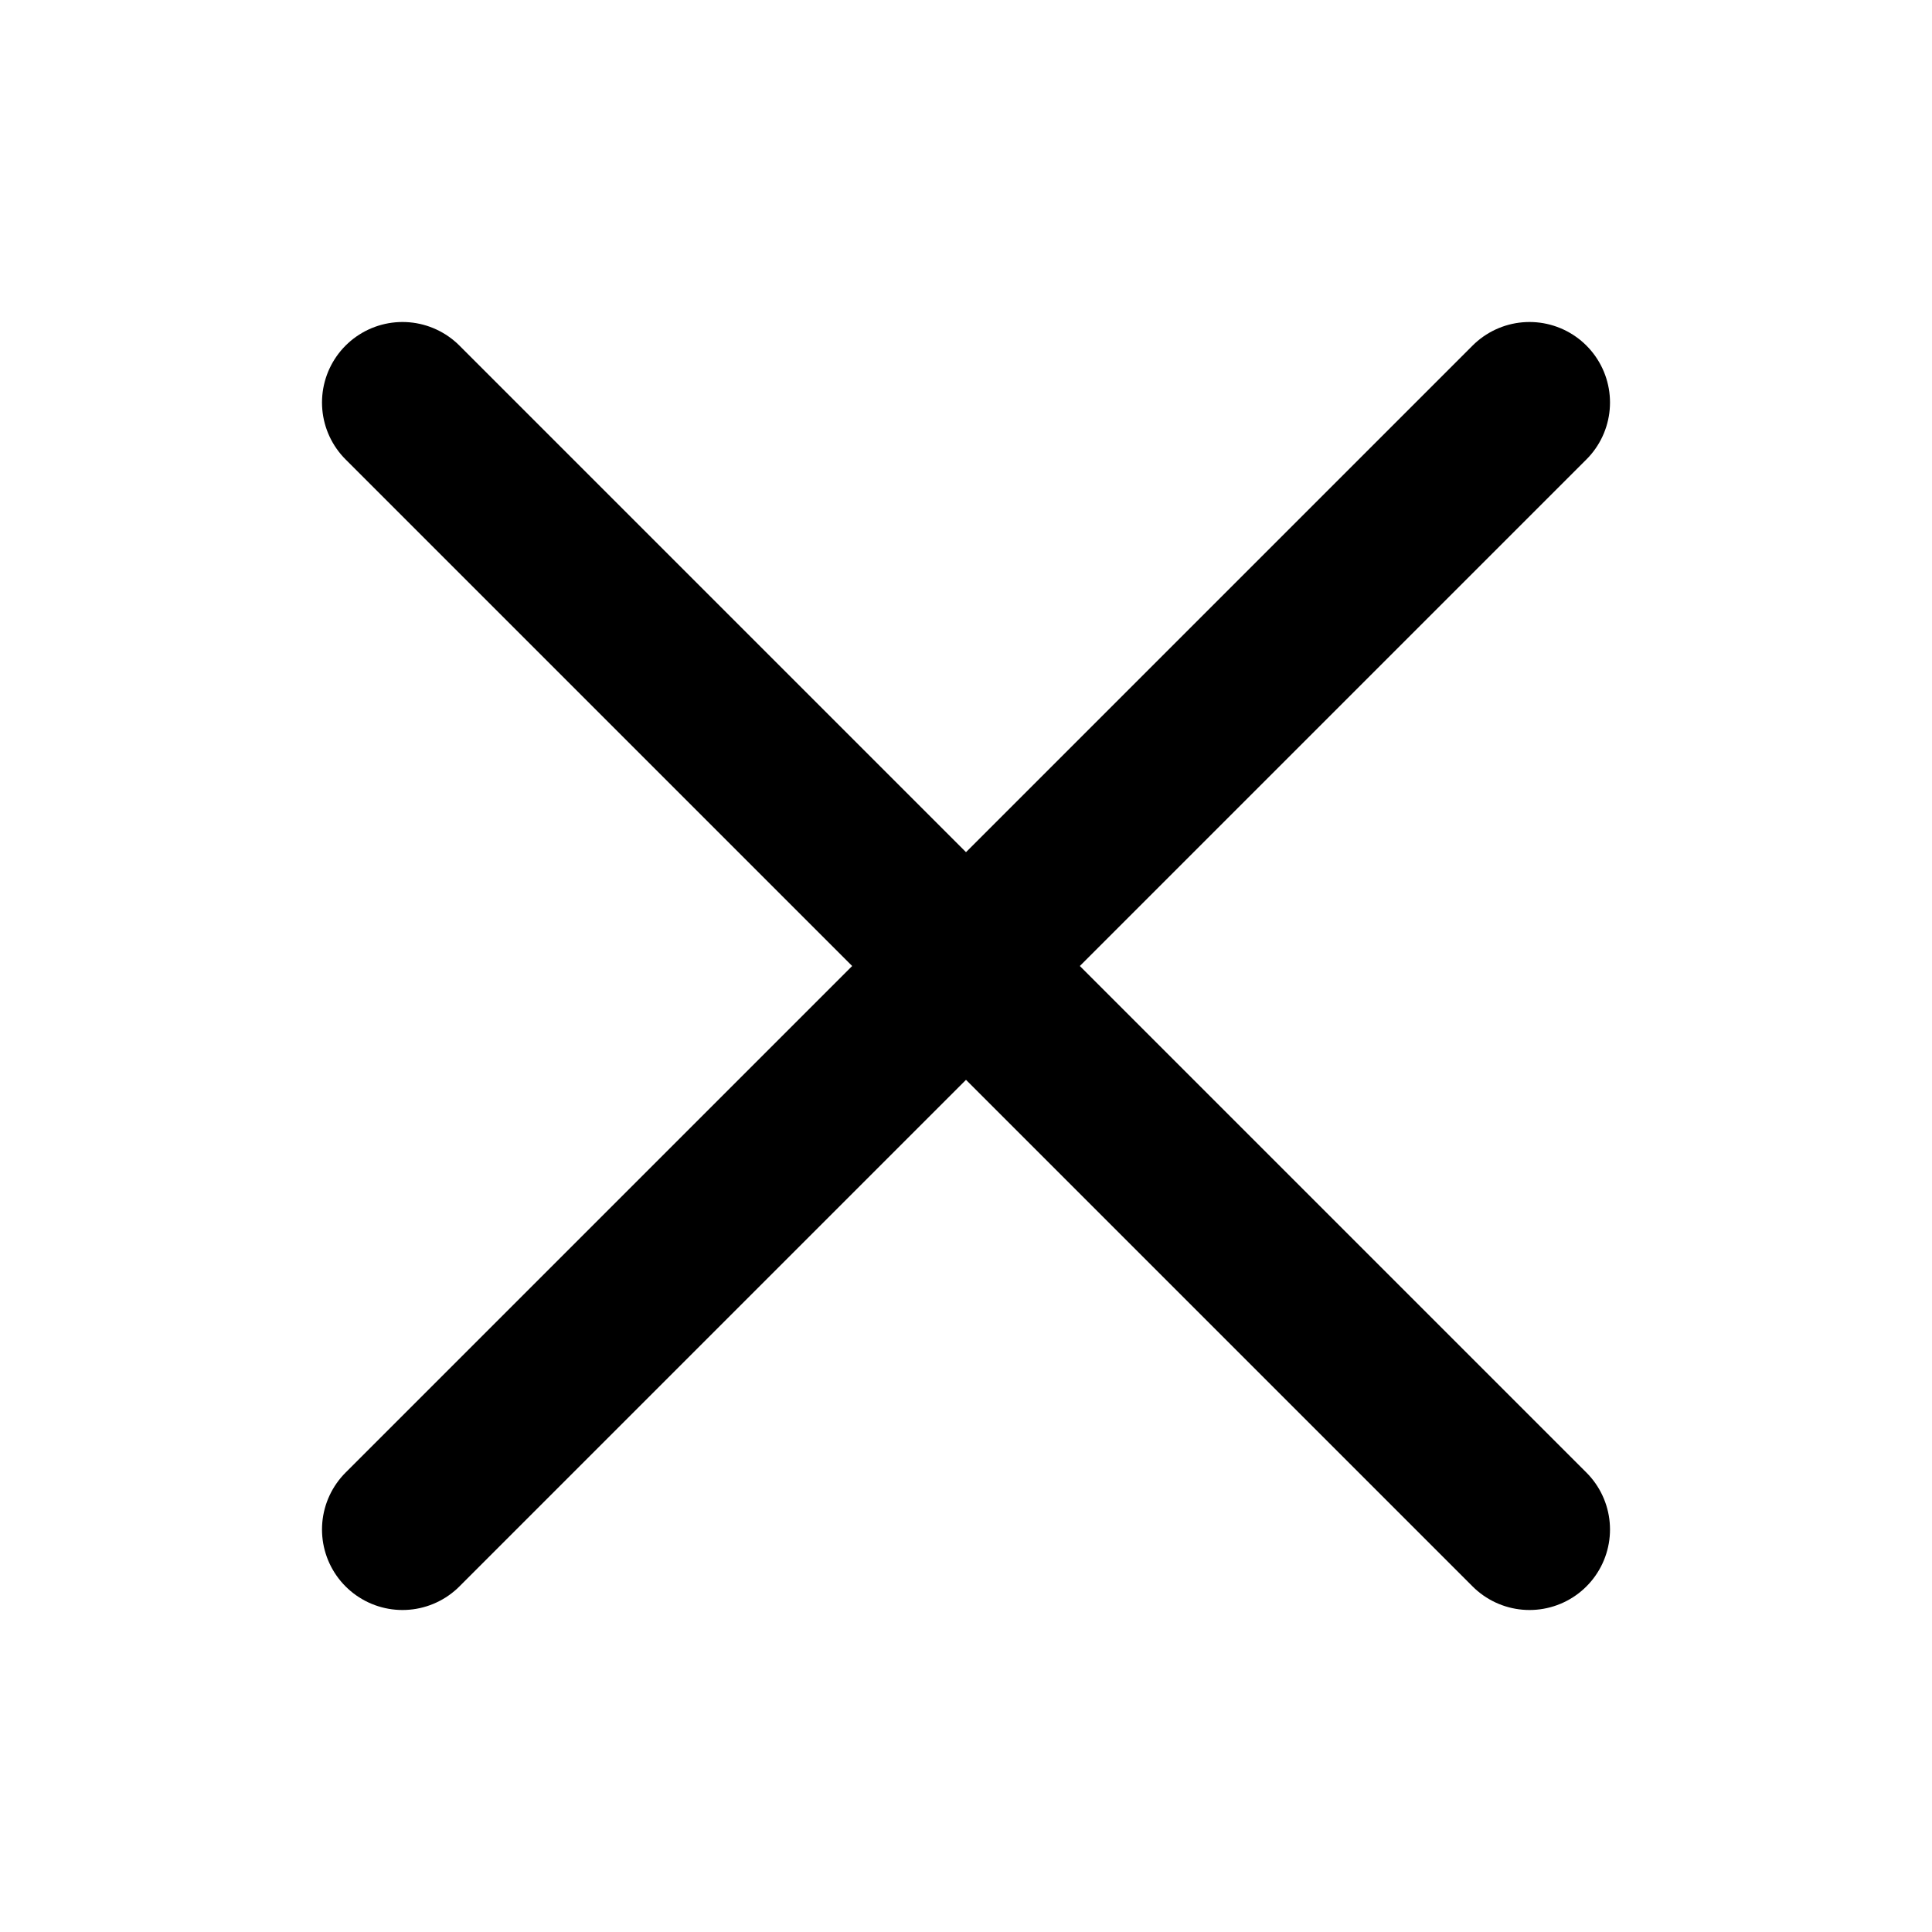
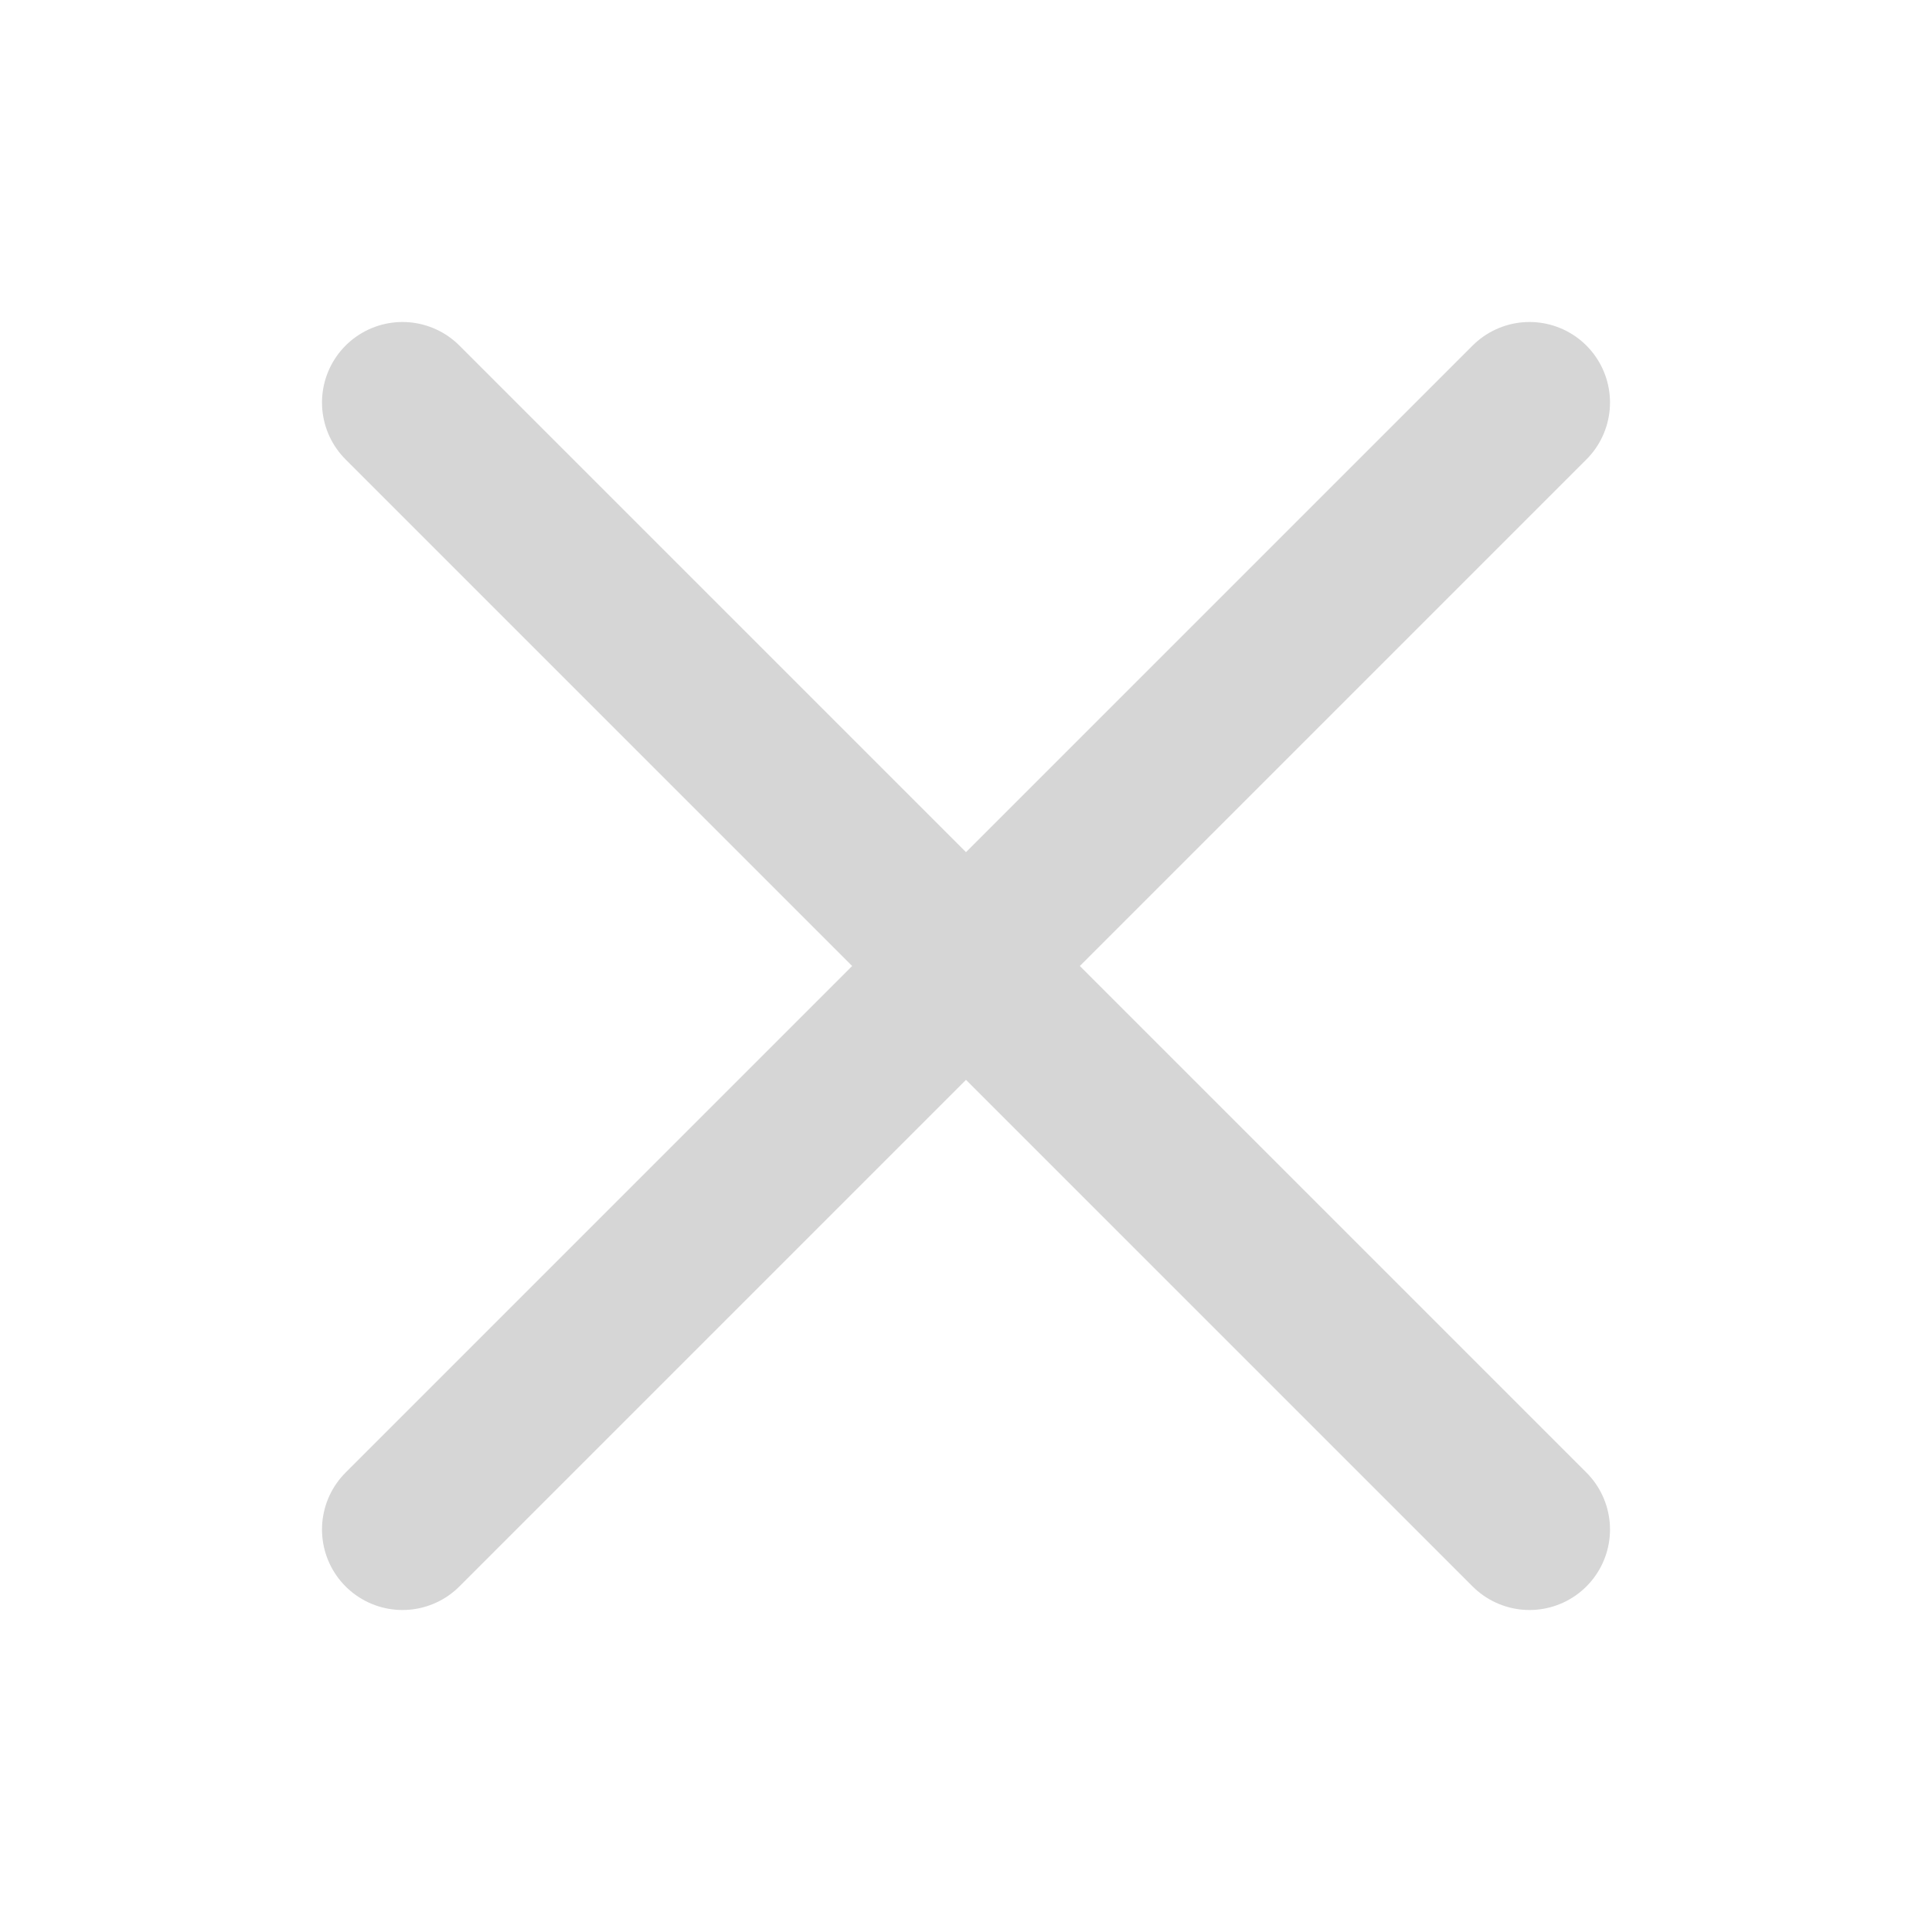
- <svg xmlns="http://www.w3.org/2000/svg" width="64px" height="64px" viewBox="0 0 24 24" fill="none">
+ <svg xmlns="http://www.w3.org/2000/svg" width="34px" height="34px" viewBox="0 0 24 24" fill="none">
  <g id="SVGRepo_bgCarrier" stroke-width="0" />
  <g id="SVGRepo_tracerCarrier" stroke-linecap="round" stroke-linejoin="round" />
  <g id="SVGRepo_iconCarrier">
-     <path d="M5 5L19 19M5 19L19 5" stroke="#000000" stroke-width="2" stroke-linecap="round" stroke-linejoin="round" />
+     <path d="M5 5L19 19M5 19L19 5" stroke="rgb(214, 214, 214)" stroke-width="2" stroke-linecap="round" stroke-linejoin="round" />
  </g>
</svg>
